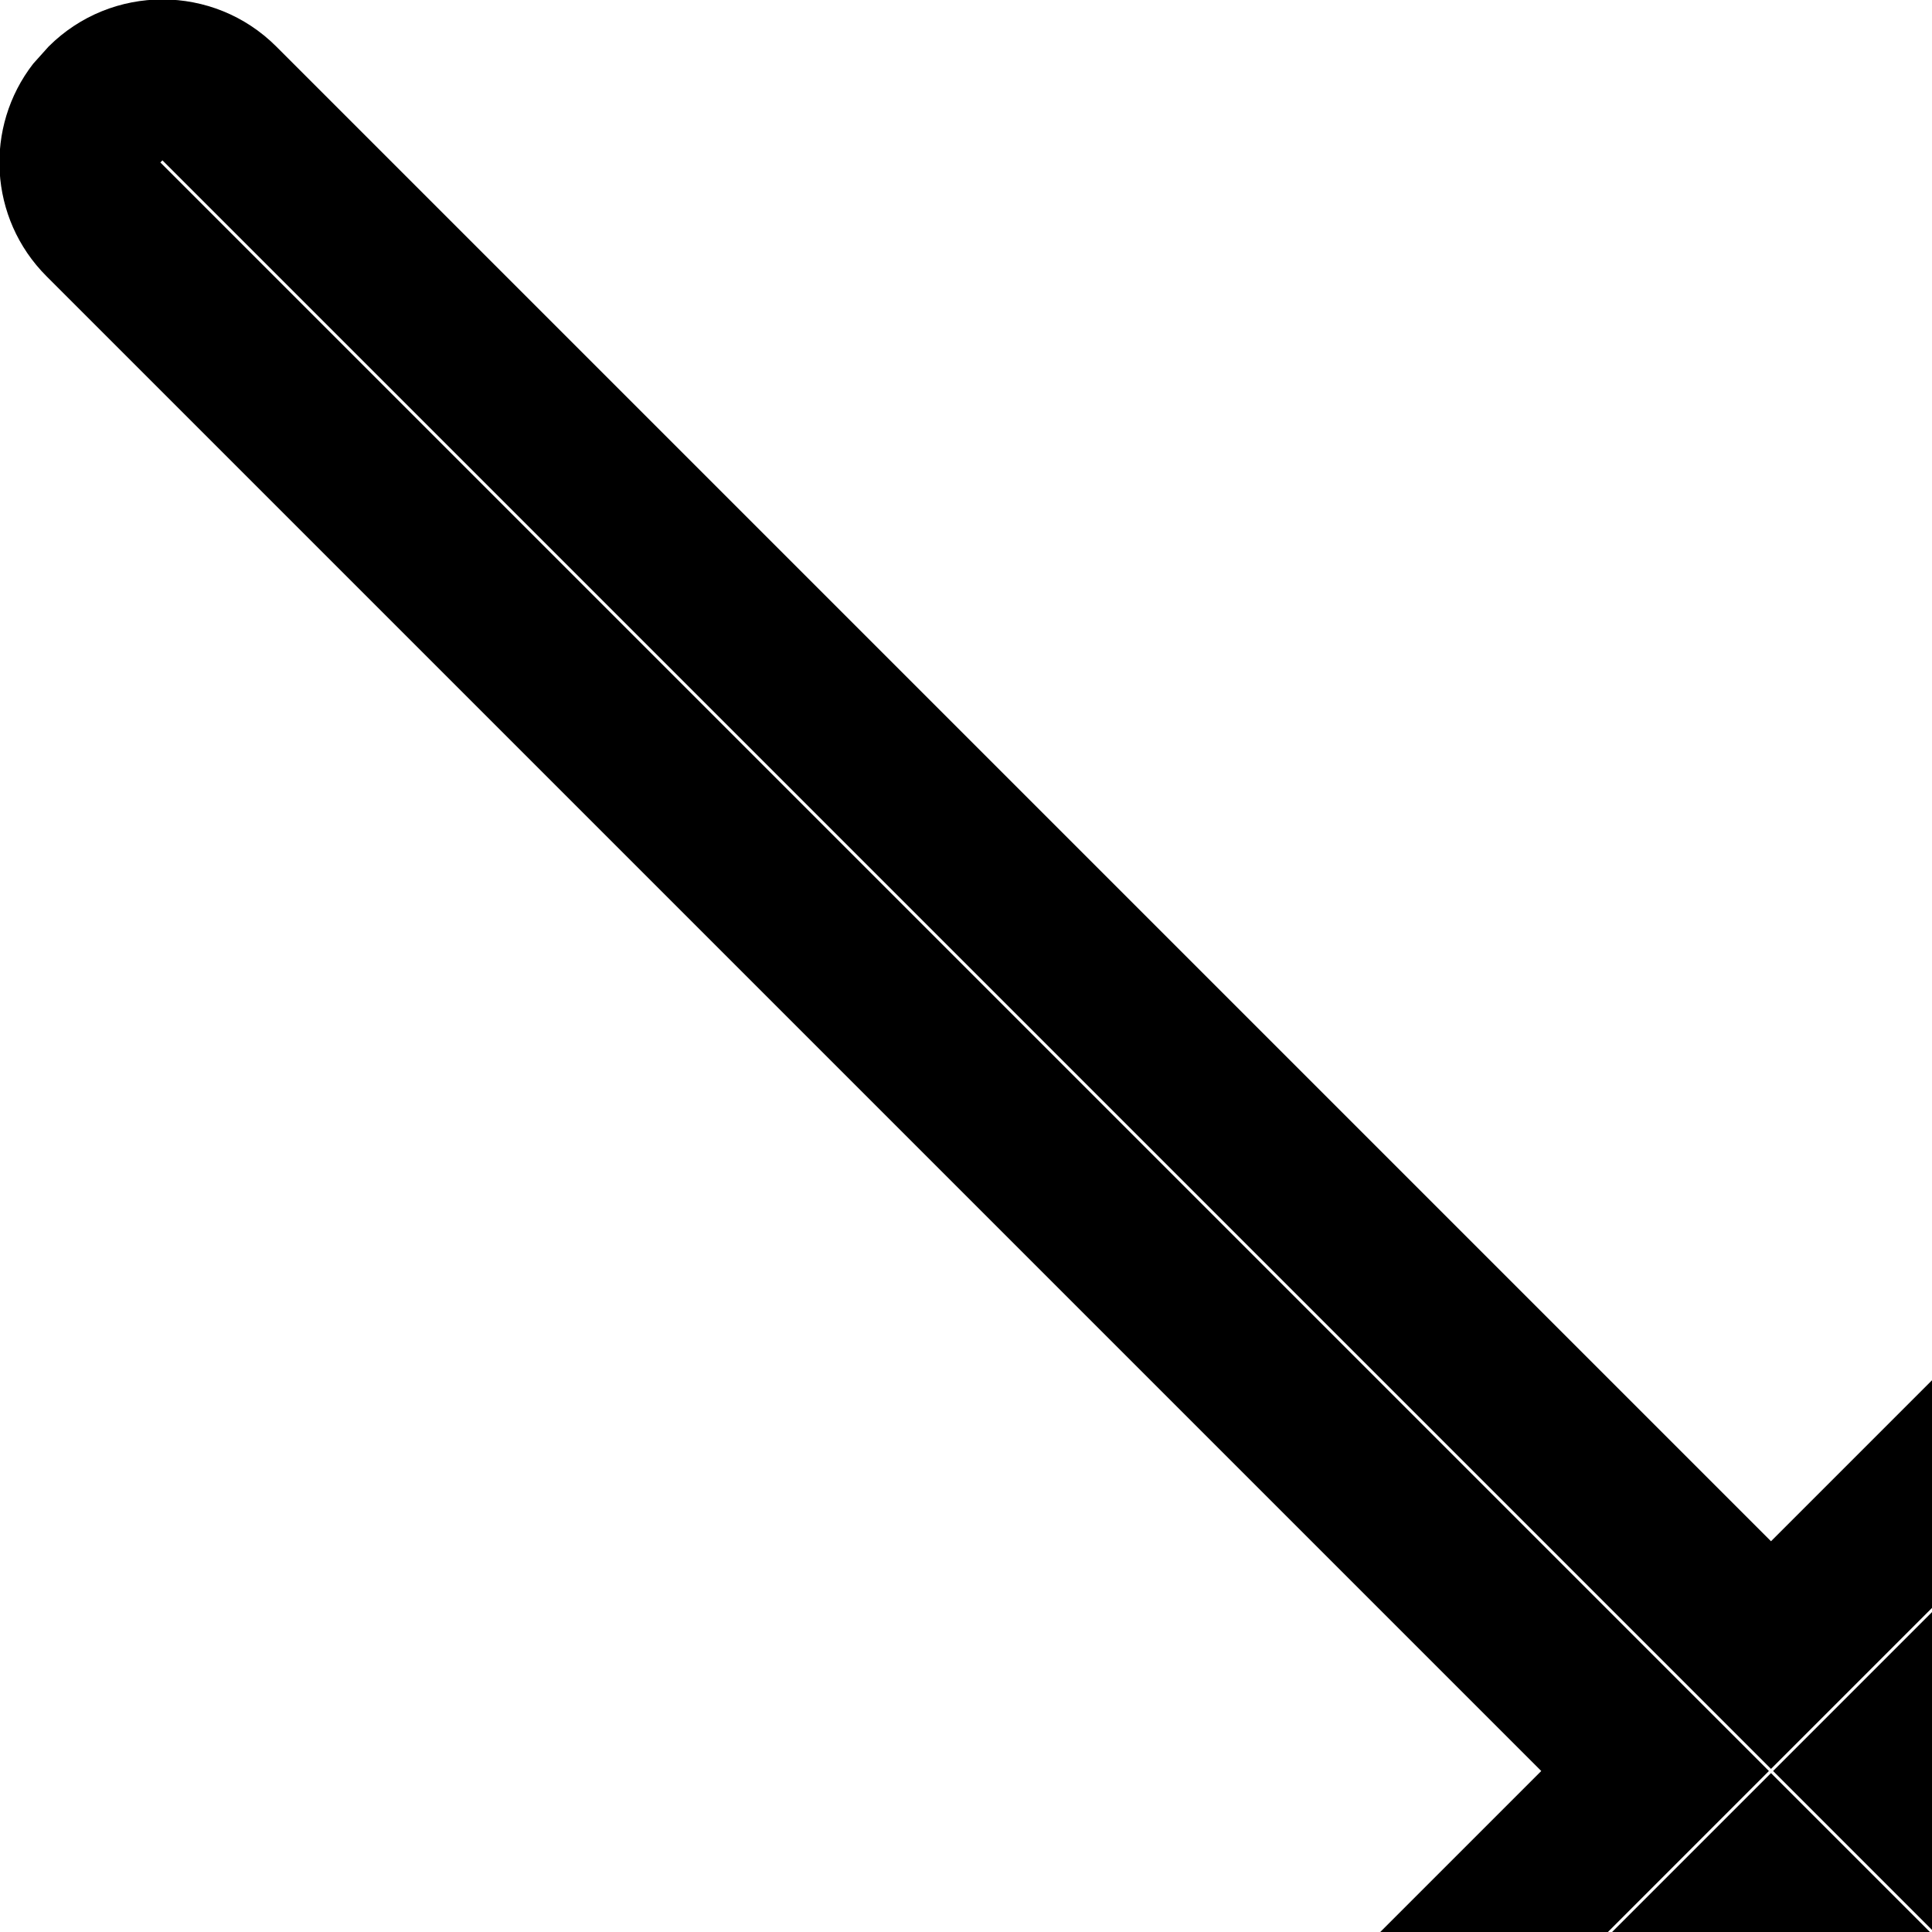
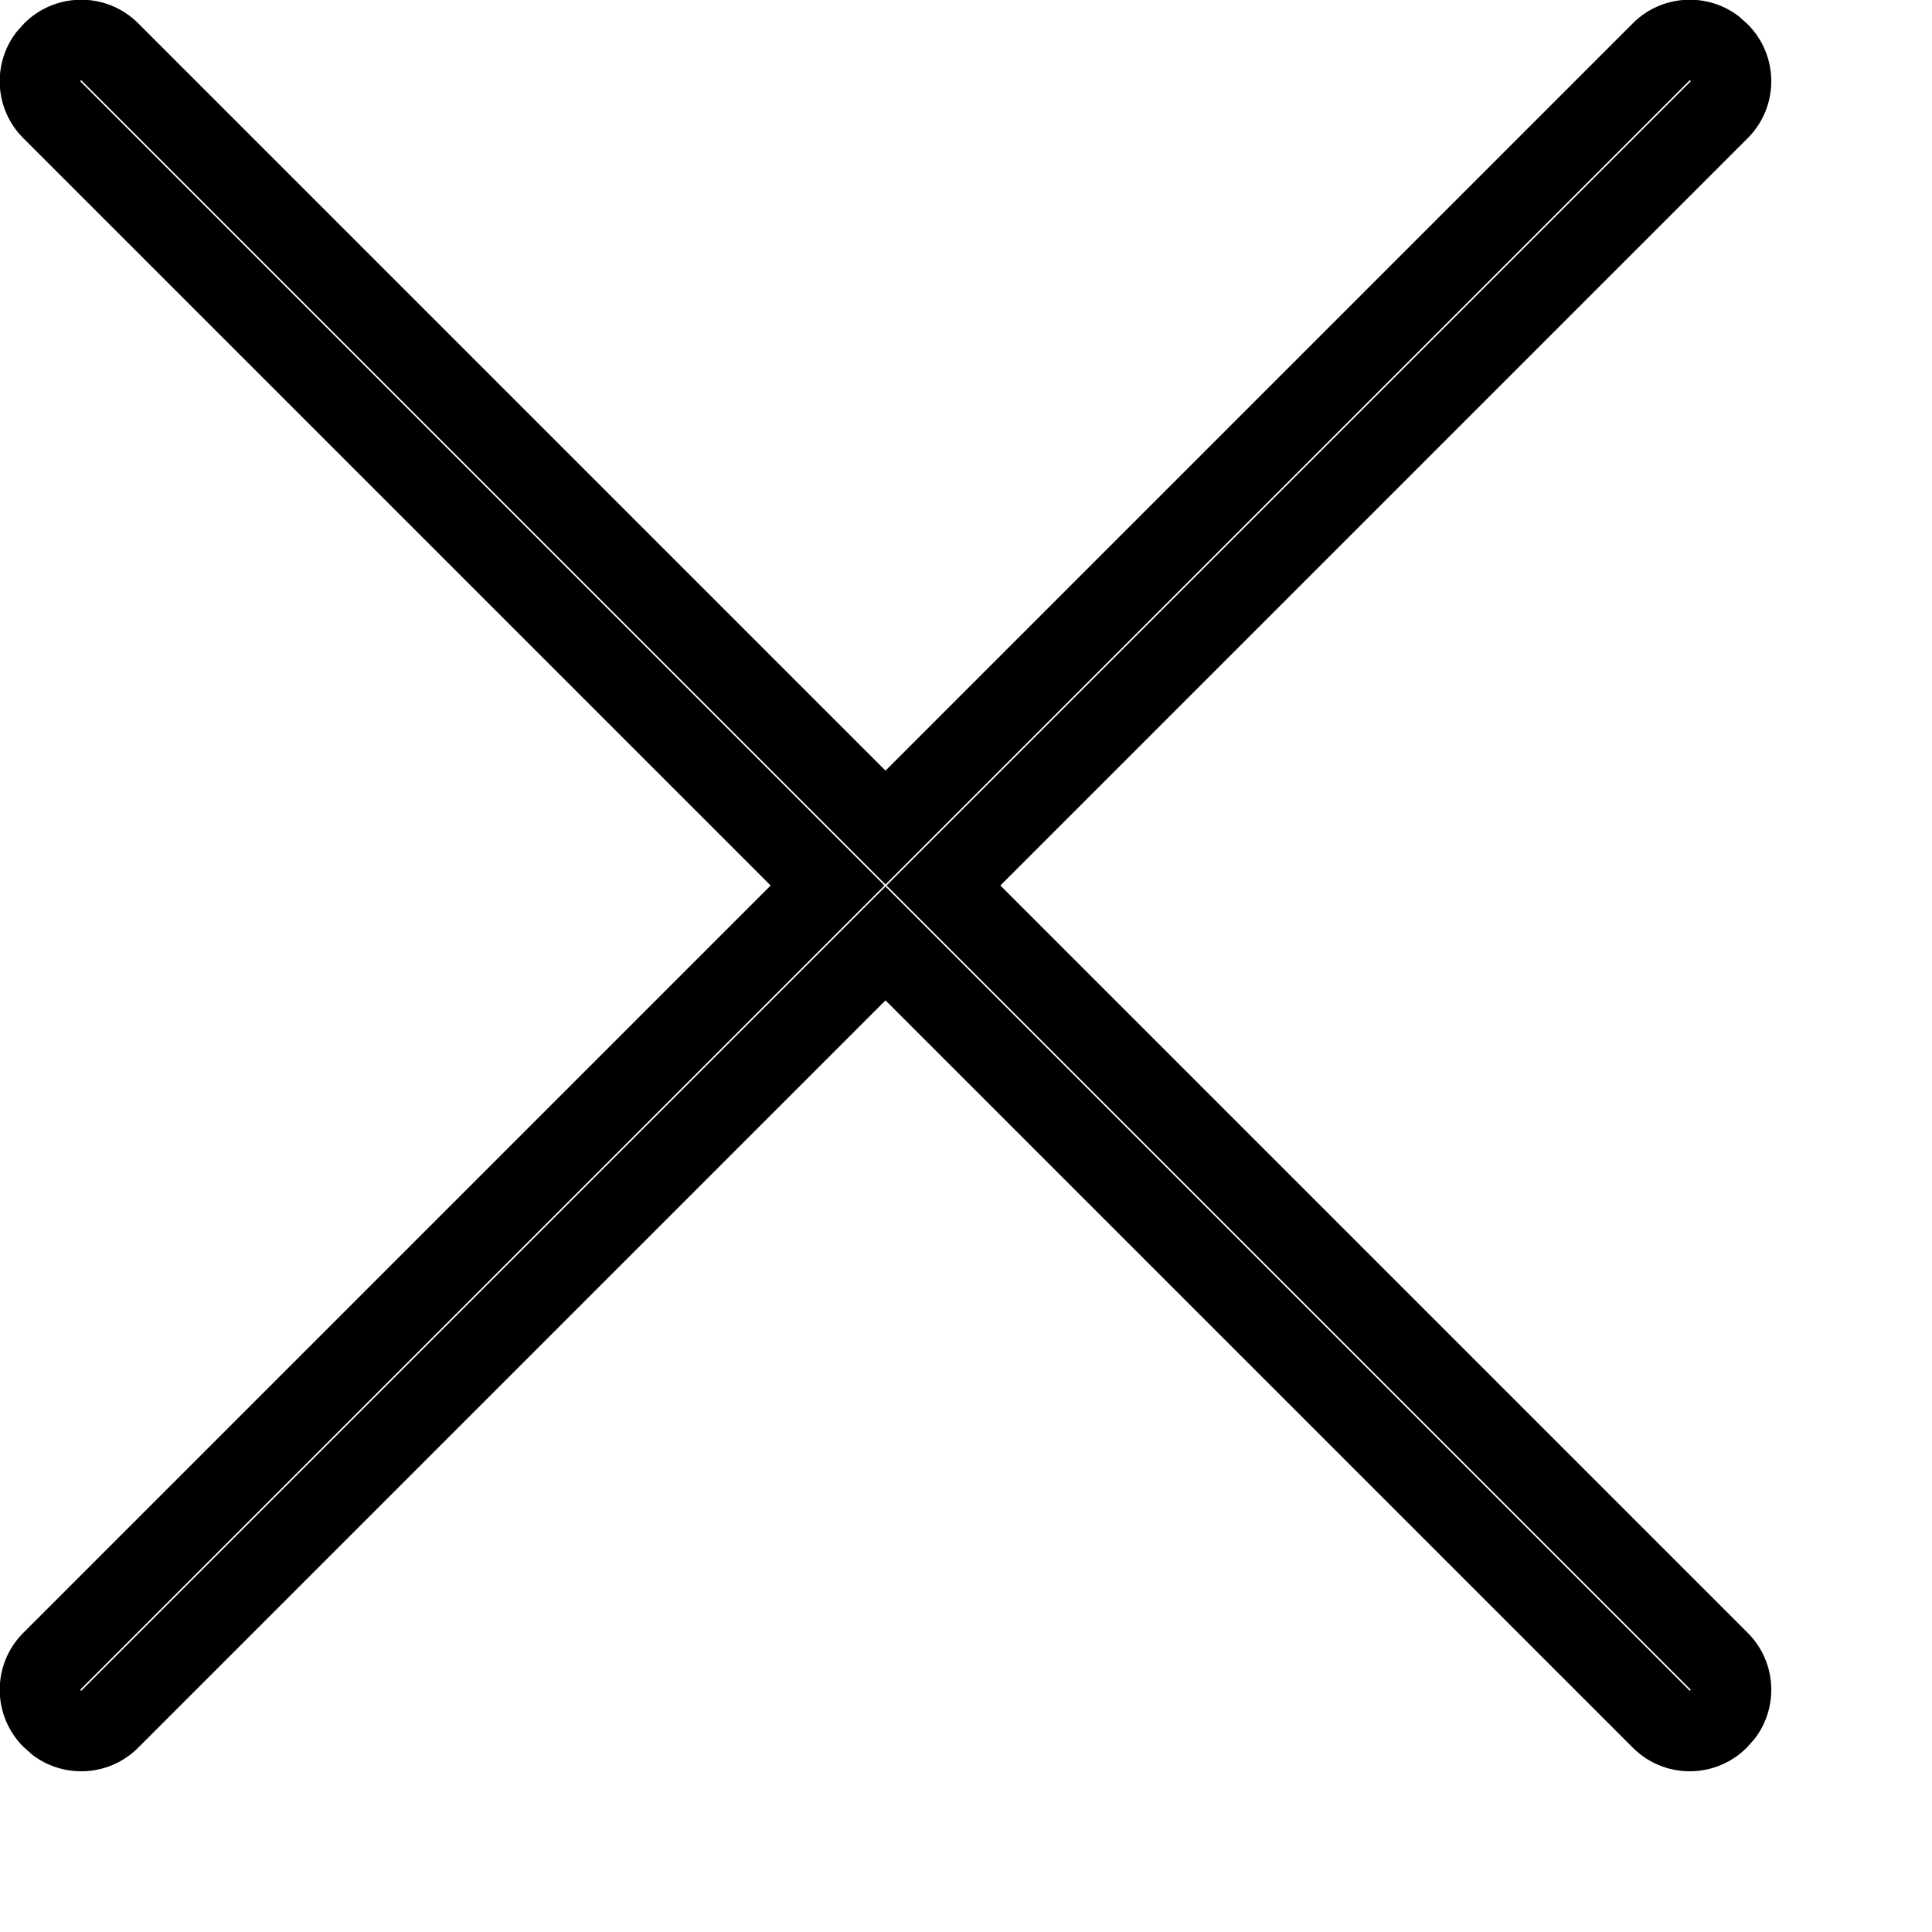
- <svg xmlns="http://www.w3.org/2000/svg" width="12" height="12" viewBox="0 0 12 12" version="1.1">
+ <svg xmlns="http://www.w3.org/2000/svg" width="12" height="12" viewBox="0 0 24 24" version="1.1">
  <g id="icons" stroke="none" stroke-width="1" fill="none" fill-rule="evenodd">
    <g id="ui-gambling-website-lined-icnos-casinoshunter" transform="translate(-869, -159)" fill="currentColor" fill-rule="nonzero">
      <g id="square-filled" transform="translate(50, 120)">
        <path d="M820.716,39.289 L830,48.573 L839.284,39.289 C839.644,38.929 840.211,38.901 840.604,39.206 L840.711,39.302 C841.101,39.693 841.101,40.326 840.711,40.716 L831.427,50 L840.711,59.284 C841.071,59.644 841.099,60.211 840.794,60.604 L840.698,60.711 C840.307,61.101 839.674,61.101 839.284,60.711 L830,51.427 L820.716,60.711 C820.356,61.071 819.789,61.099 819.396,60.794 L819.289,60.698 C818.899,60.307 818.899,59.674 819.289,59.284 L828.573,50 L819.289,40.716 C818.929,40.356 818.901,39.789 819.206,39.396 L819.302,39.289 C819.693,38.899 820.326,38.899 820.716,39.289 Z M819.996,40.009 L829.987,50 L819.996,59.991 L820.009,60.004 L830,50.013 L839.991,60.004 L840.004,59.991 L830.013,50 L840.004,40.009 L839.991,39.996 L830,49.987 L820.009,39.996 L819.996,40.009 Z" id="cancel">

</path>
      </g>
    </g>
  </g>
</svg>
